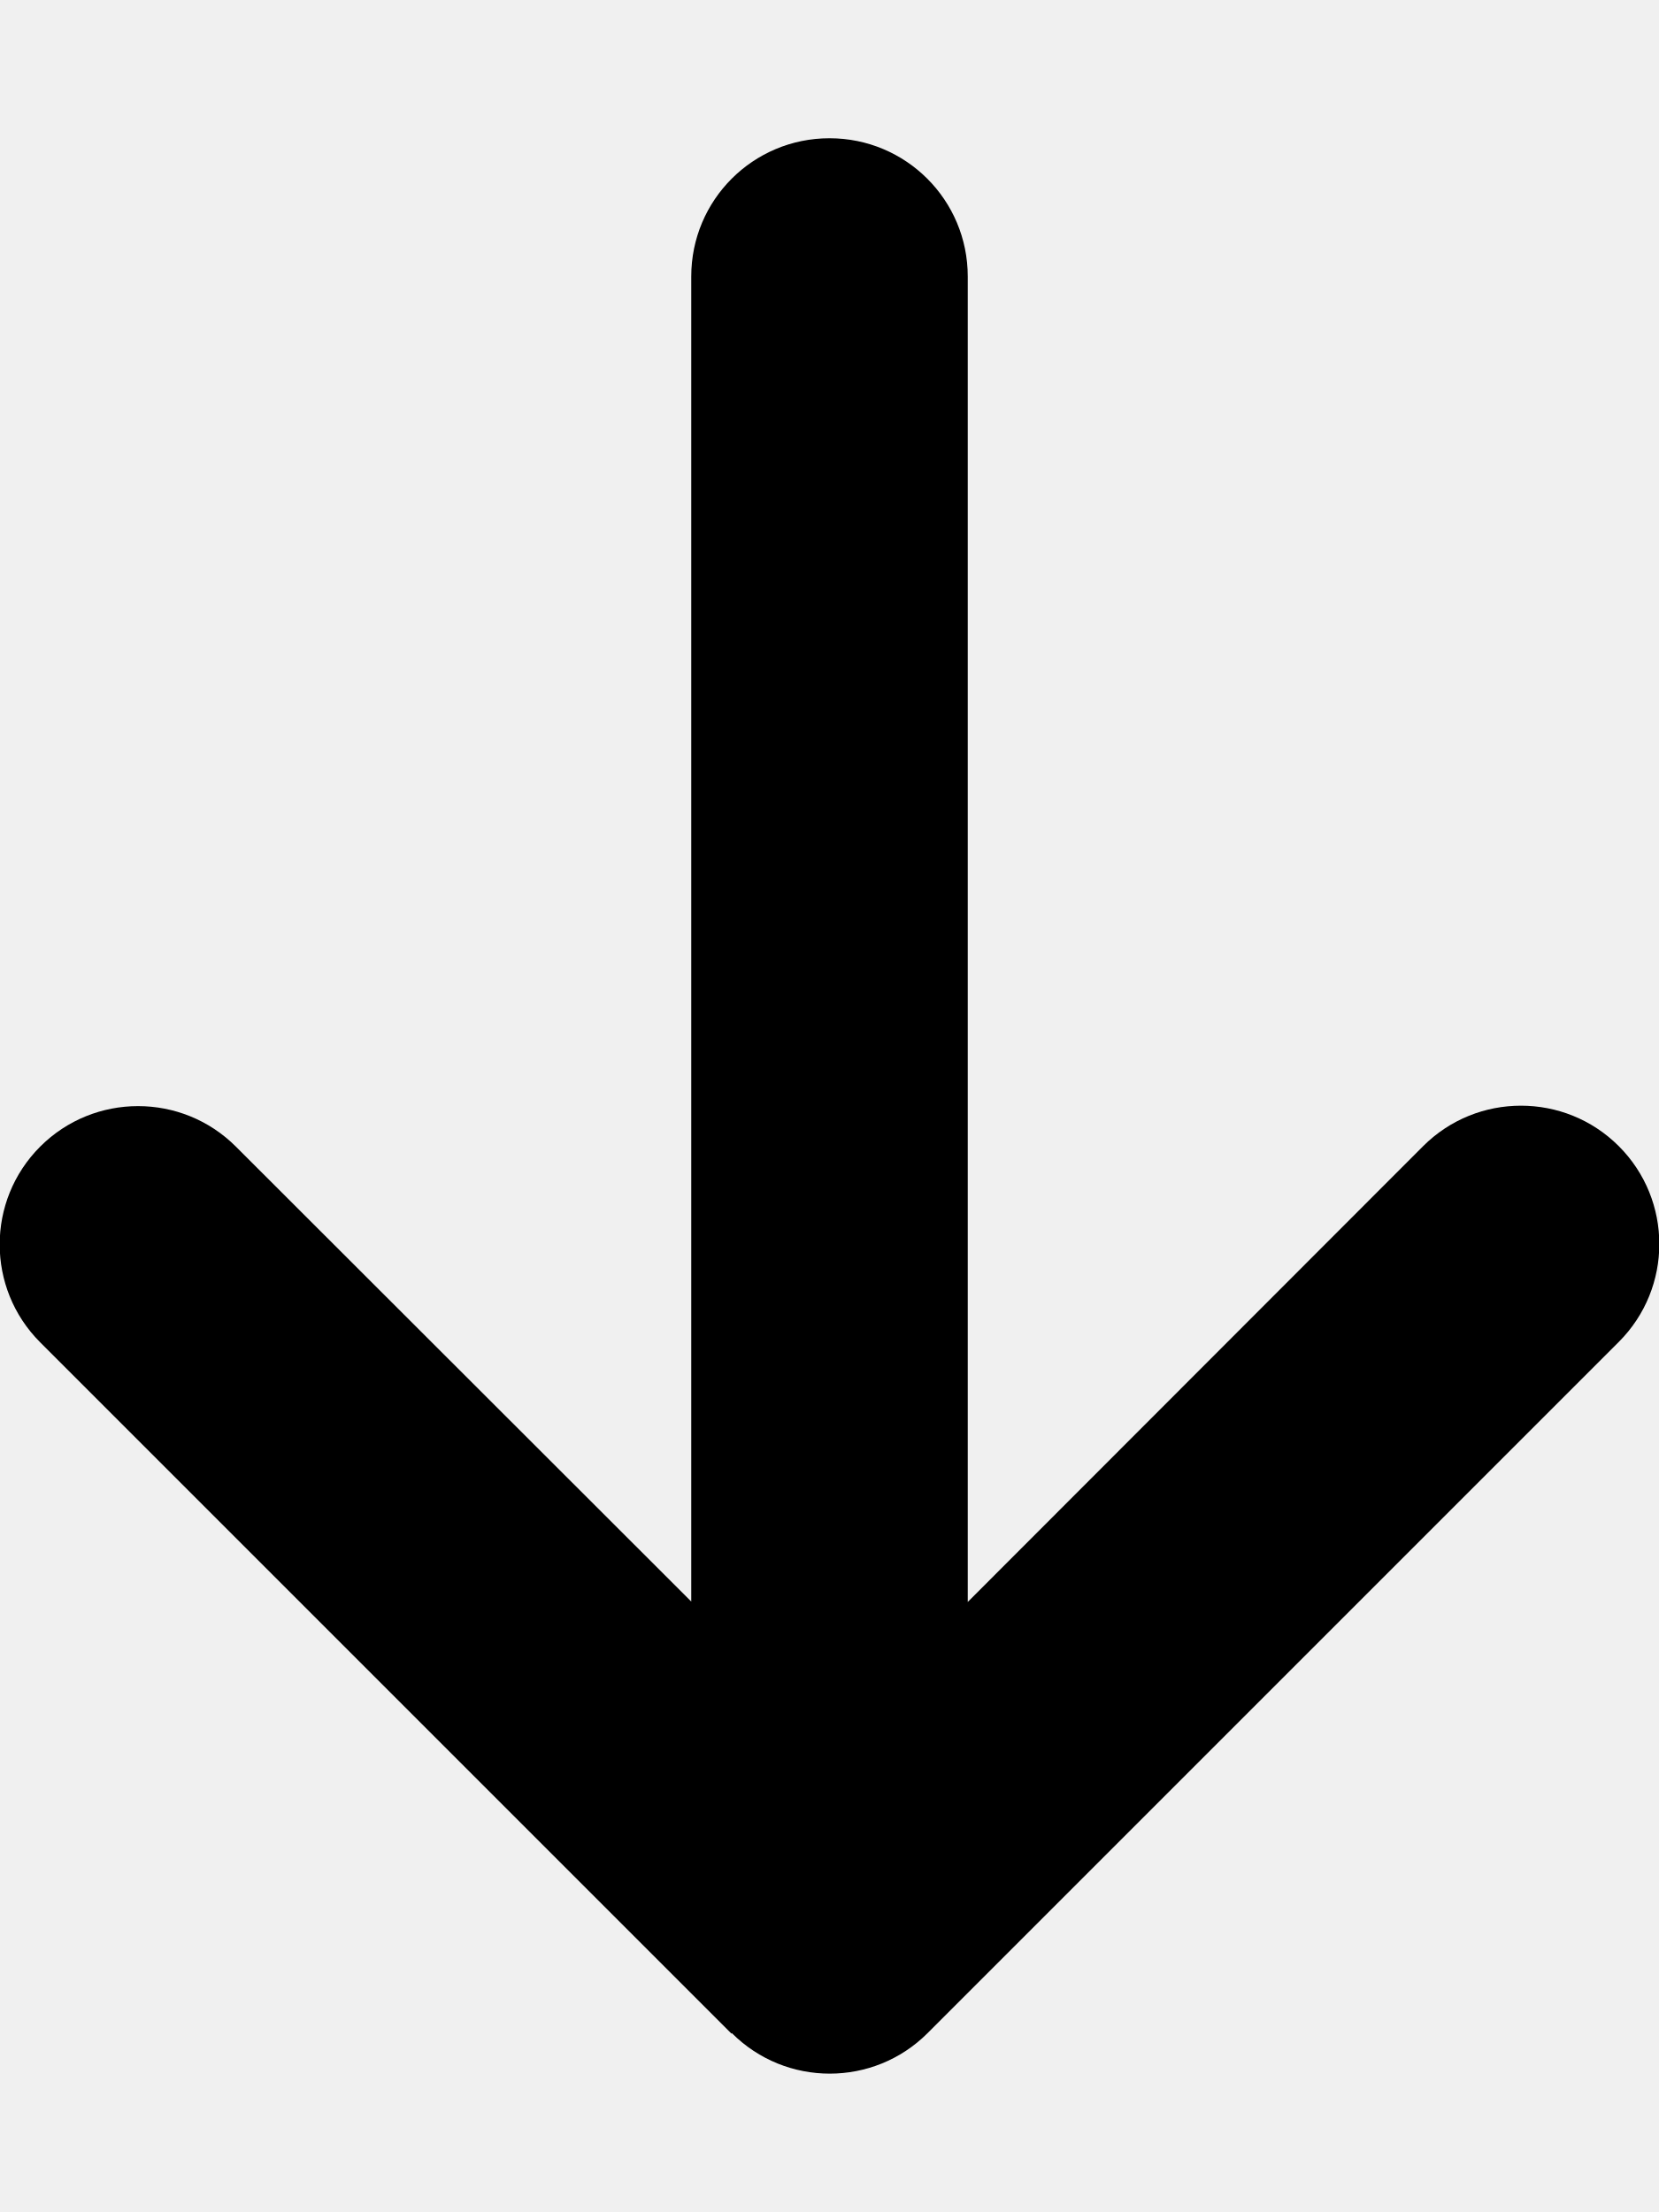
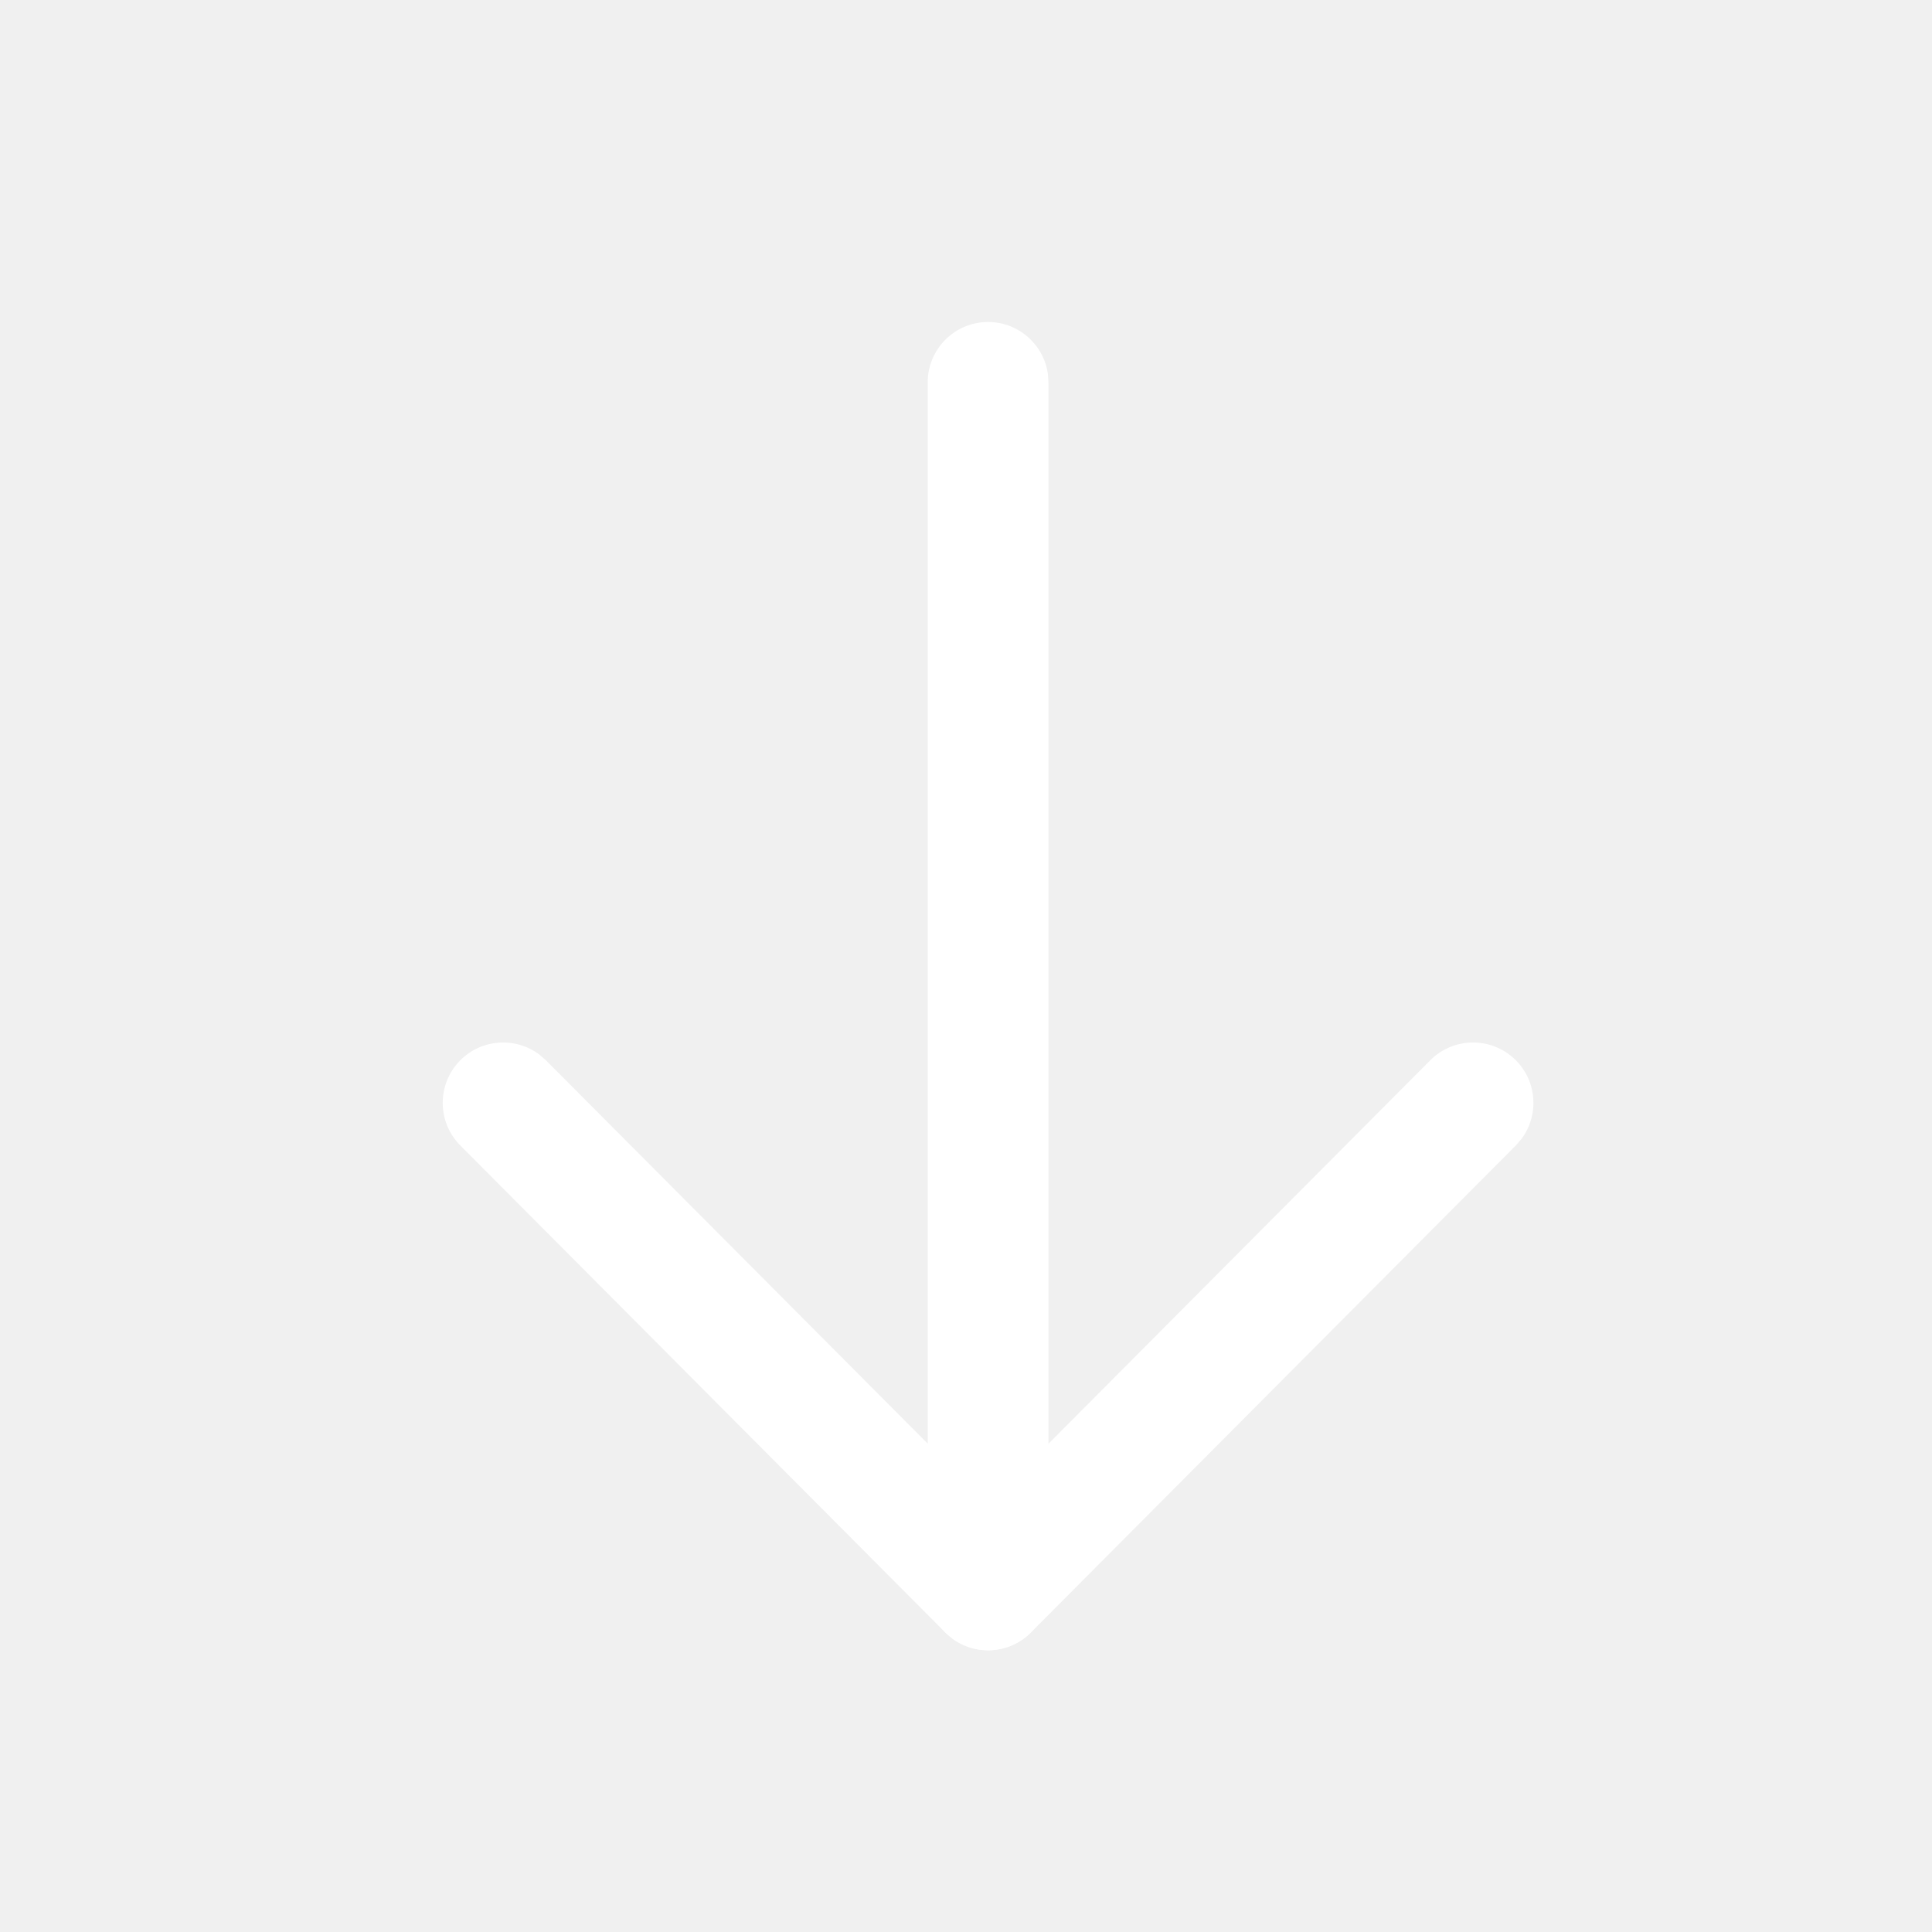
- <svg xmlns="http://www.w3.org/2000/svg" height="1em" viewBox="0 0 384 512">
-   <path d="M169.4 470.6c12.5 12.5 32.8 12.5 45.3 0l160-160c12.5-12.5 12.5-32.8 0-45.3s-32.8-12.5-45.3 0L224 370.8 224 64c0-17.7-14.3-32-32-32s-32 14.3-32 32l0 306.7L54.6 265.4c-12.5-12.5-32.8-12.5-45.3 0s-12.5 32.8 0 45.3l160 160z" />
+ <svg xmlns="http://www.w3.org/2000/svg" width="60" height="60" viewBox="0 0 60 60" fill="none">
+   <path d="M30.686 10C31.635 10 32.419 10.705 32.544 11.621L32.561 11.875L32.561 49.375C32.561 50.41 31.721 51.25 30.686 51.25C29.736 51.25 28.952 50.545 28.828 49.629L28.811 49.375L28.811 11.875C28.811 10.839 29.65 10 30.686 10Z" fill="white" />
+   <path d="M44.418 32.928C45.149 32.194 46.336 32.191 47.07 32.922C47.737 33.586 47.8 34.628 47.257 35.363L47.075 35.574L32.015 50.699C31.349 51.367 30.304 51.428 29.569 50.881L29.358 50.699L14.296 35.574C13.565 34.84 13.567 33.653 14.301 32.922C14.968 32.258 16.01 32.199 16.743 32.745L16.953 32.927L30.688 46.718L44.418 32.928Z" fill="white" />
</svg>
